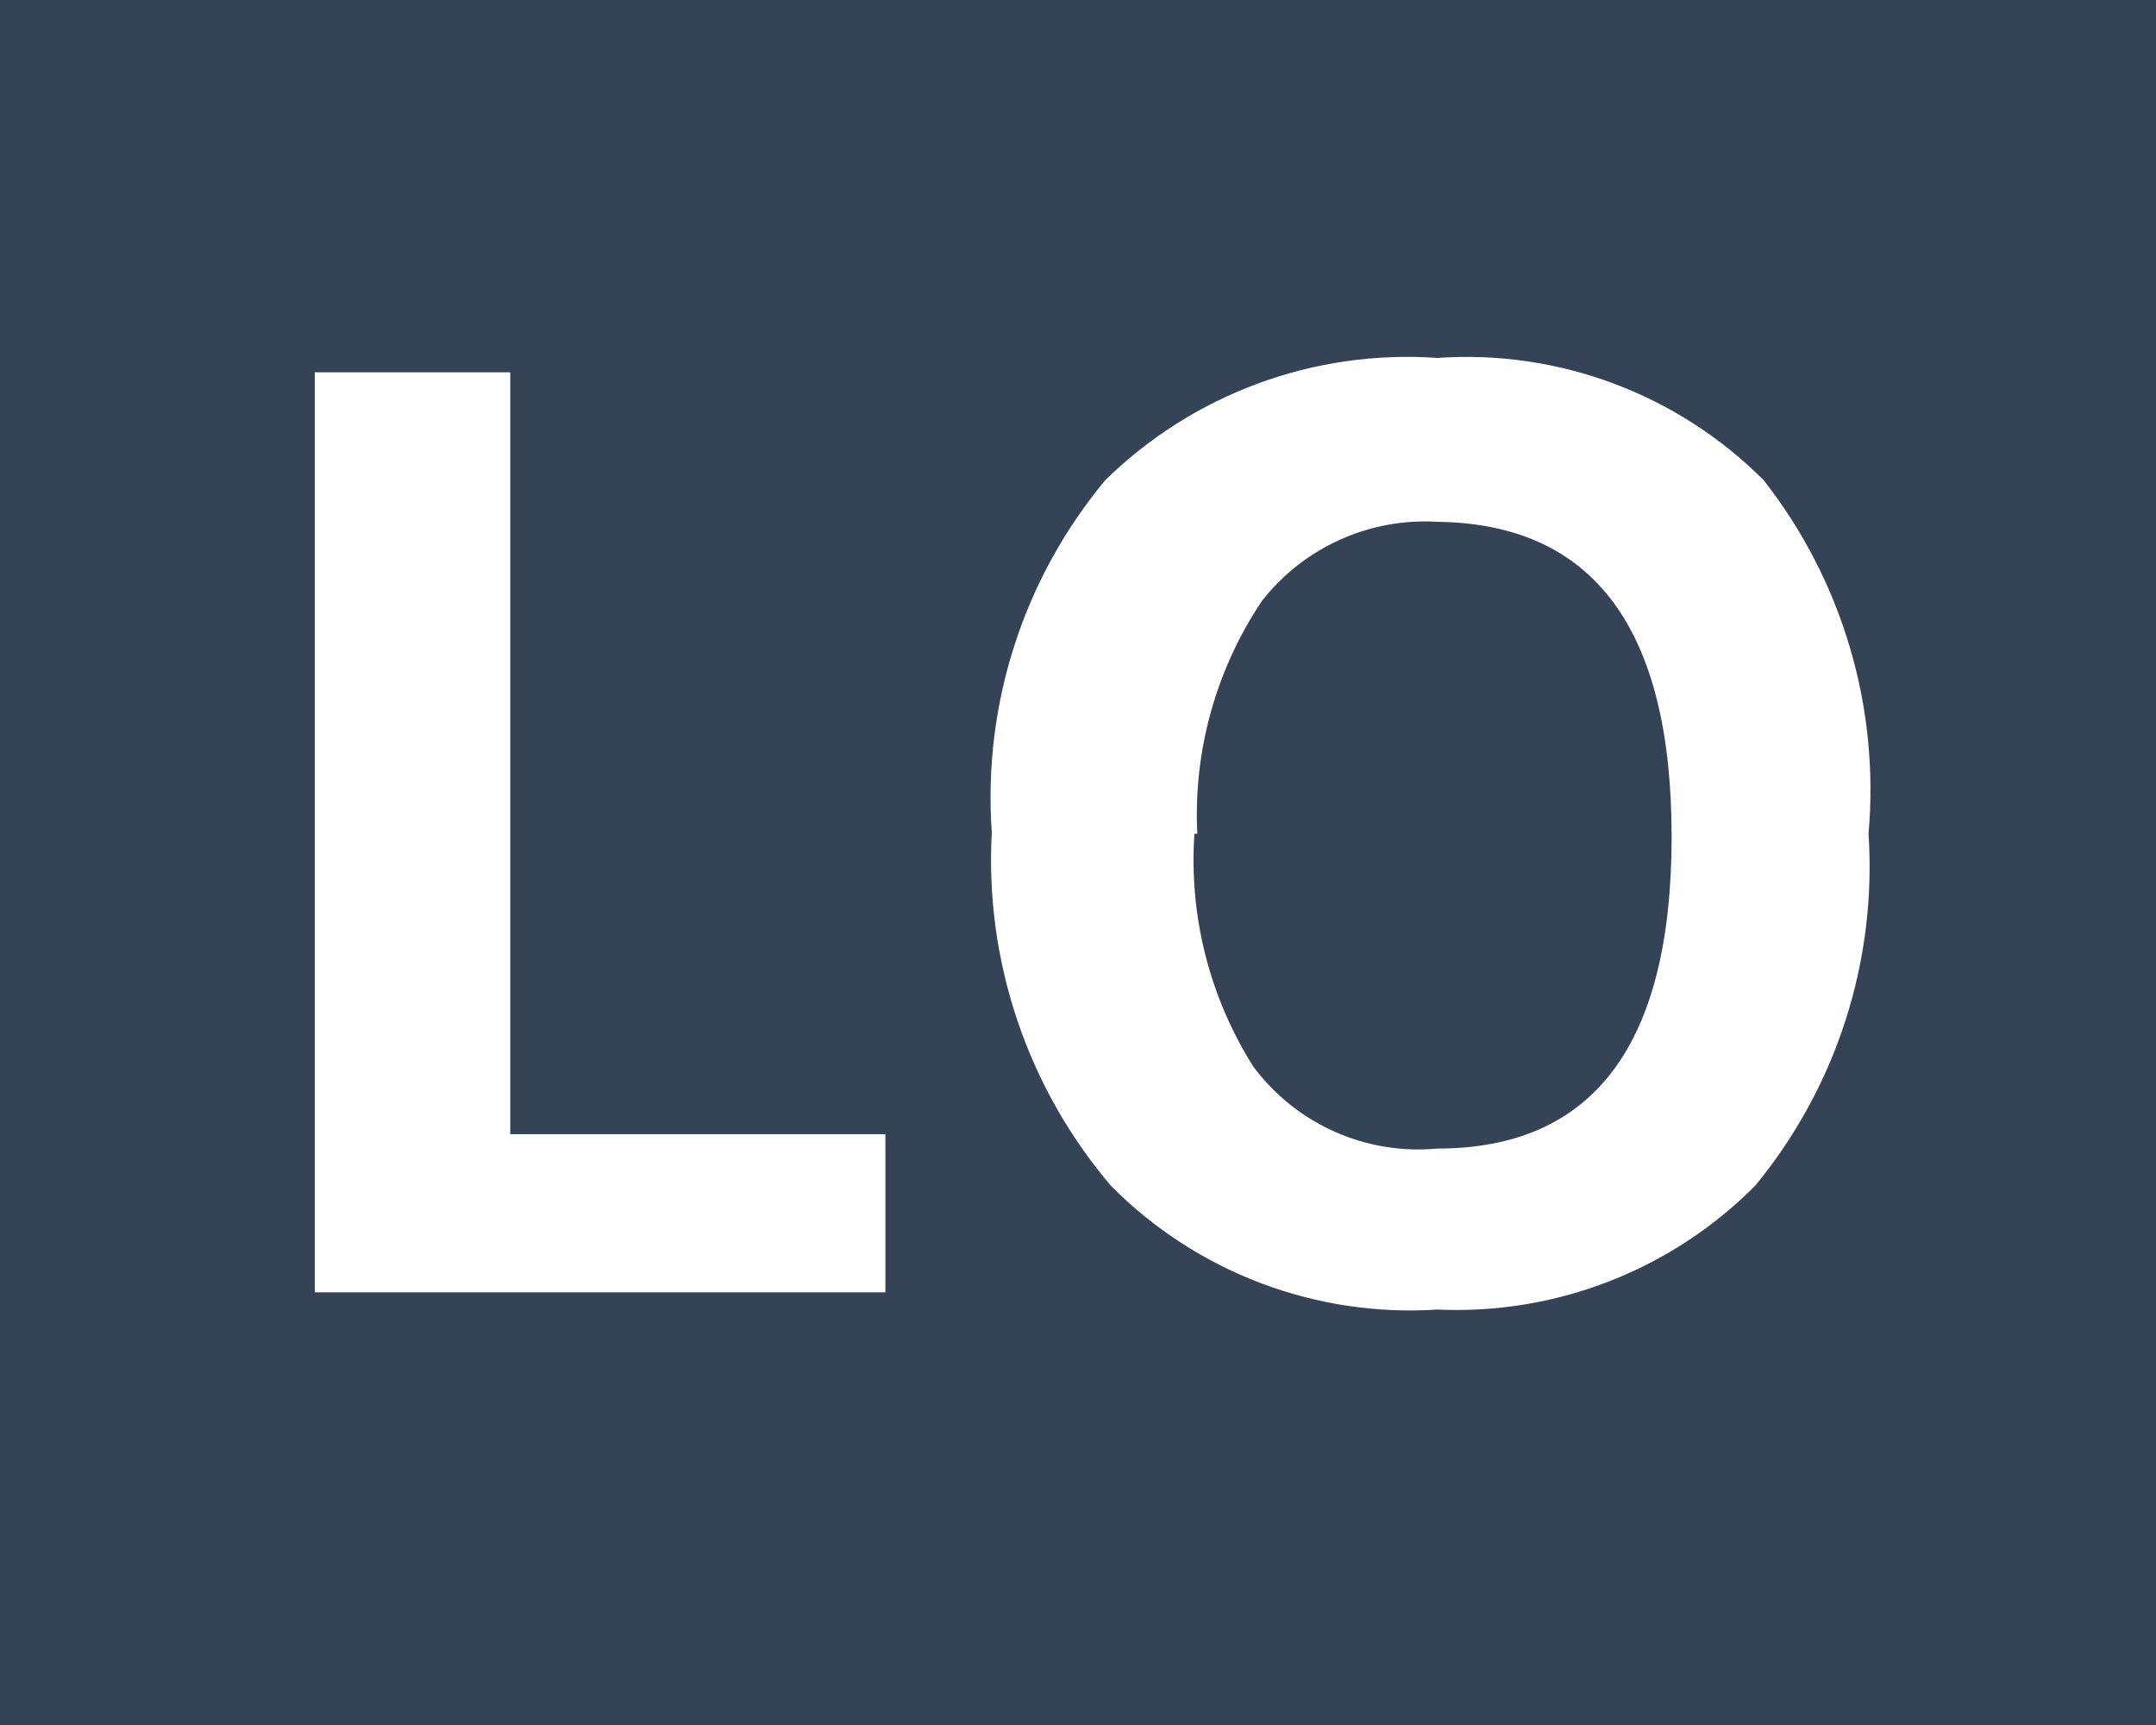
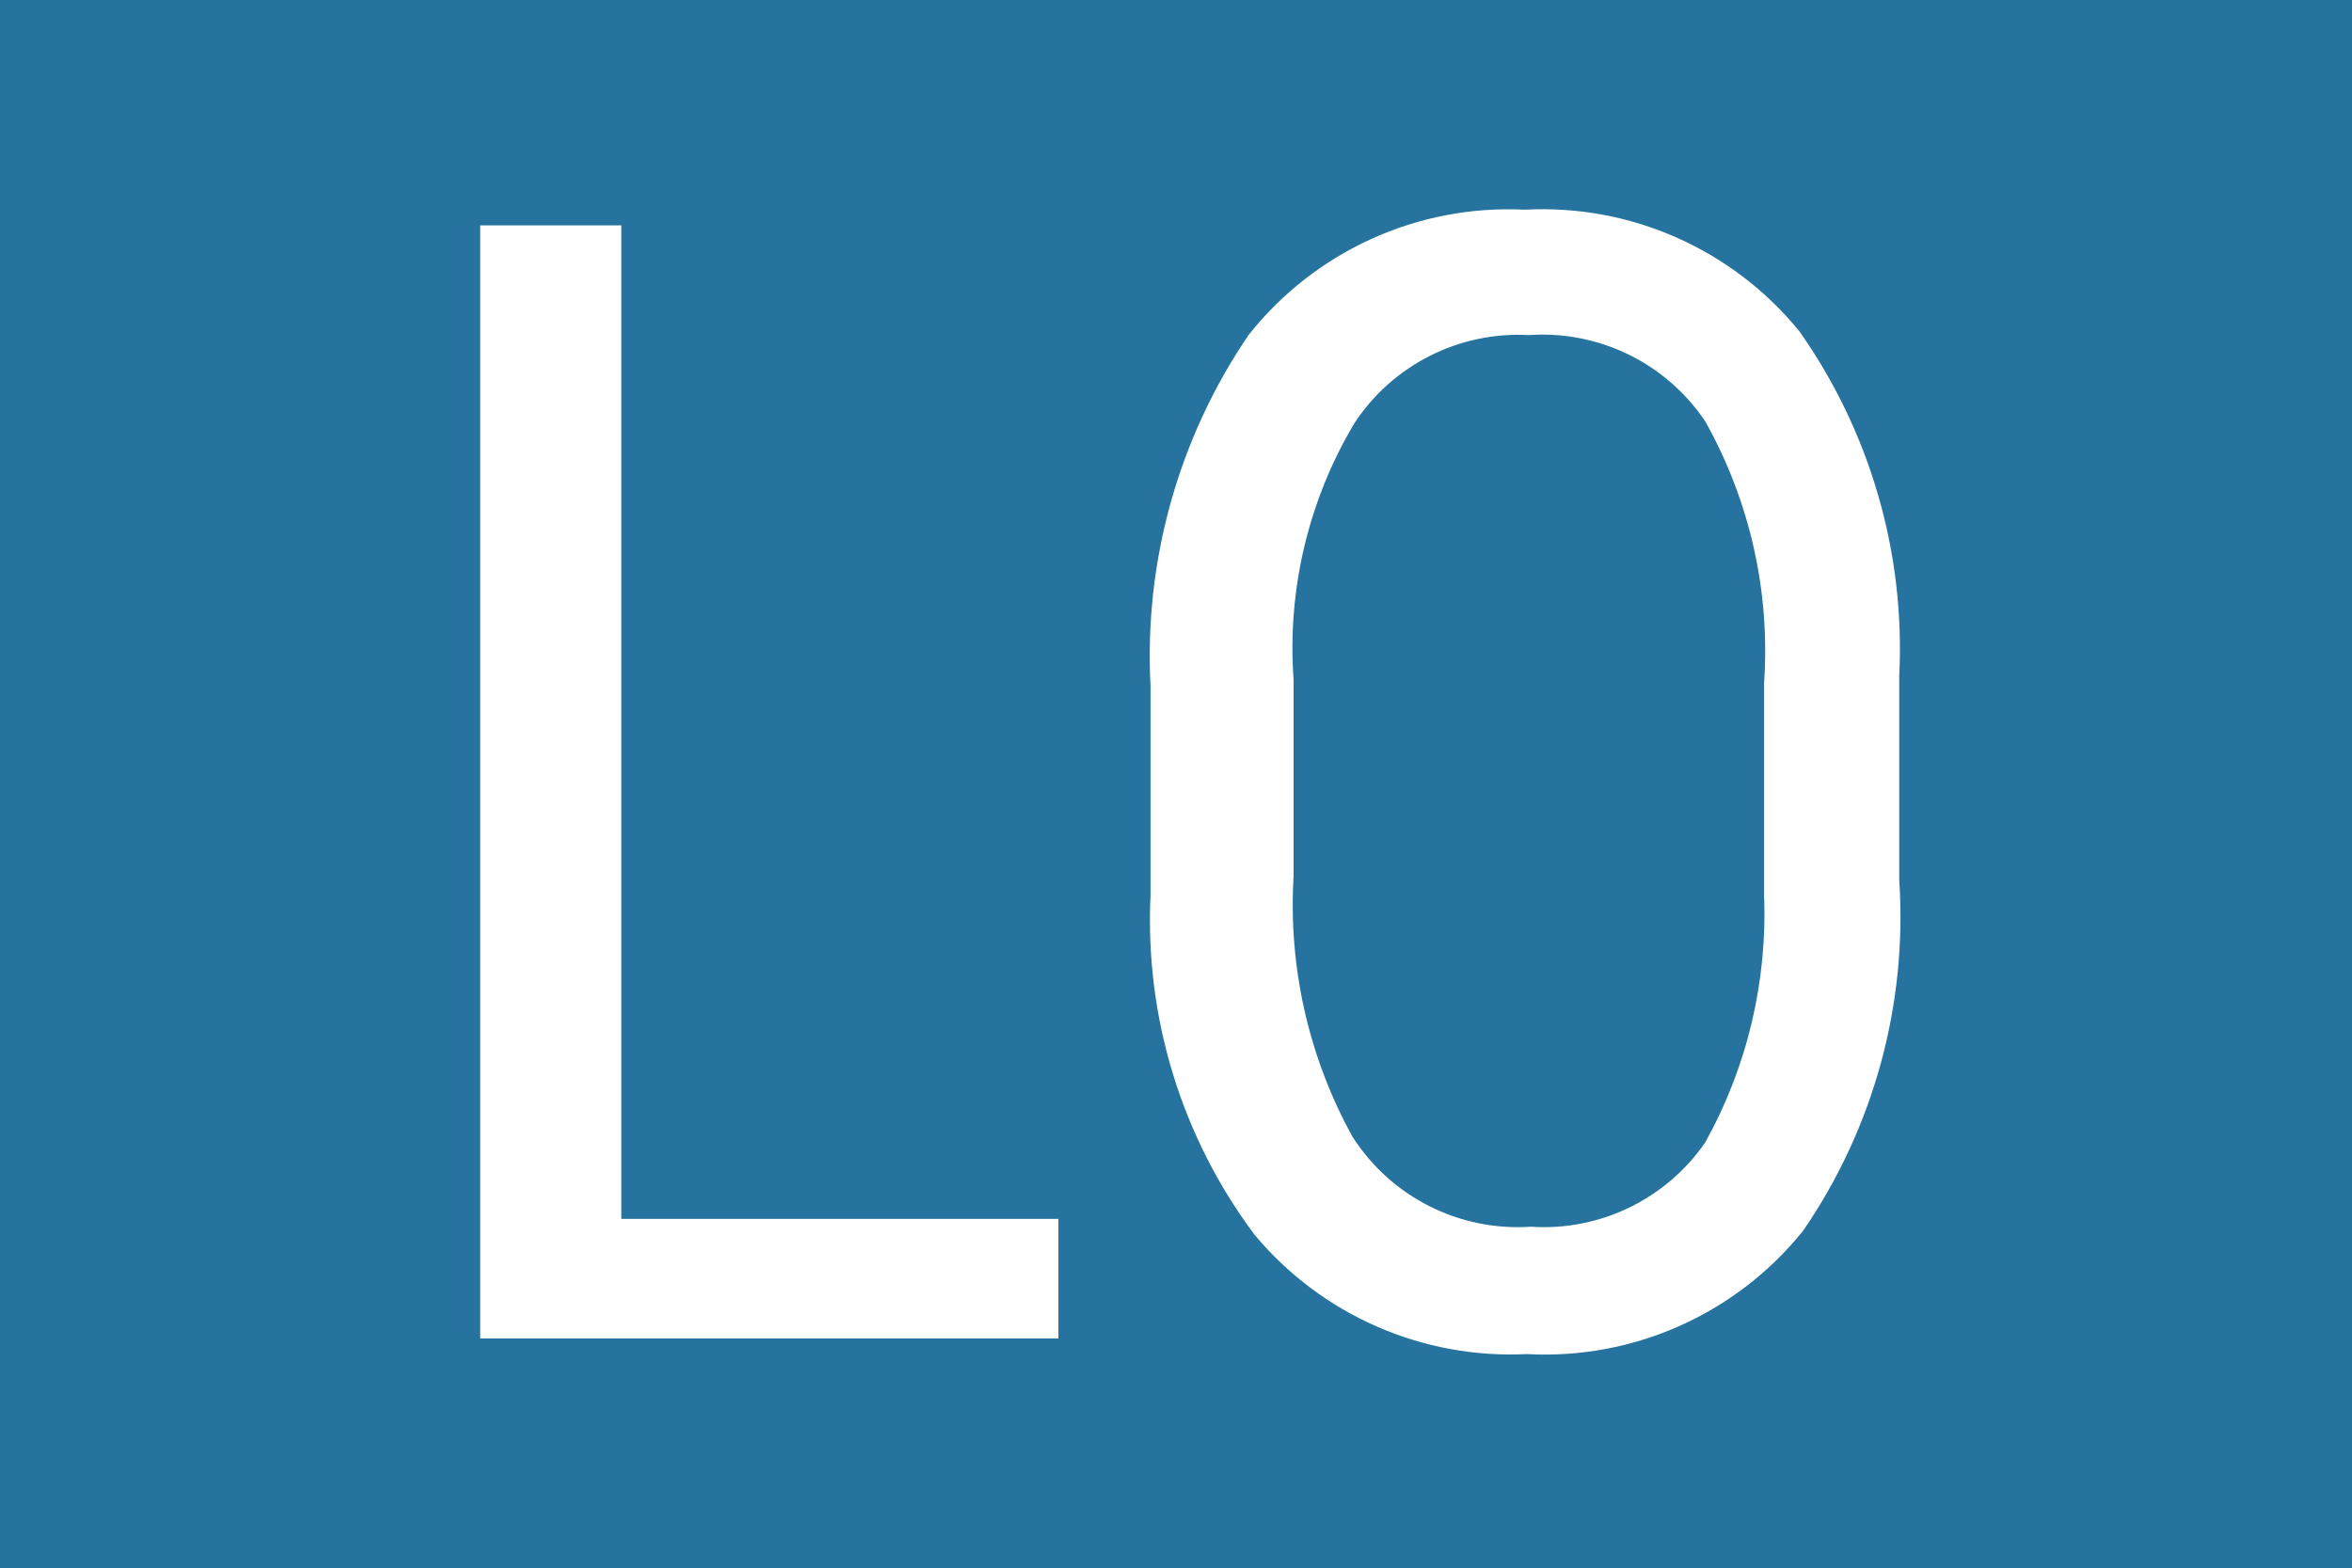
- <svg xmlns="http://www.w3.org/2000/svg" id="Layer_1" data-name="Layer 1" viewBox="0 0 15 12">
+ <svg xmlns="http://www.w3.org/2000/svg" id="Layer_1" data-name="Layer 1" viewBox="0 0 12 8">
  <defs>
-     <style>.cls-1{fill:#344456;}.cls-2{fill:#fff;}</style>
+     <style>.cls-1{fill:#25739e;}.cls-2{fill:#fff;}</style>
  </defs>
-   <rect class="cls-1" width="15" height="12" />
-   <path class="cls-2" d="M2.19,9V2.6H3.55v5.3H6.16V9Z" transform="translate(0 -0.01)" />
-   <path class="cls-2" d="M13,5.81a3.49,3.49,0,0,1-.79,2.45A2.93,2.93,0,0,1,10,9.12a2.93,2.93,0,0,1-2.27-.86A3.5,3.5,0,0,1,6.9,5.8a3.45,3.45,0,0,1,.79-2.45A3,3,0,0,1,10,2.5a2.92,2.92,0,0,1,2.27.85A3.49,3.49,0,0,1,13,5.81Zm-4.69,0a2.69,2.69,0,0,0,.41,1.62A1.43,1.43,0,0,0,10,8q1.63,0,1.63-2.17T10,3.64a1.44,1.44,0,0,0-1.22.55A2.67,2.67,0,0,0,8.33,5.81Z" transform="translate(0 -0.01)" />
+   <rect class="cls-1" x="-0.17" y="-0.08" width="12.33" height="8.17" />
+   <g id="Layer_1-2" data-name="Layer 1">
+     <path class="cls-2" d="M3.17,6.22H5.4v.61H2.45V1.15h.72Z" />
+     <path class="cls-2" d="M9.69,4.49A2.83,2.83,0,0,1,9.2,6.28a1.69,1.69,0,0,1-1.41.63A1.7,1.7,0,0,1,6.4,6.3a2.68,2.68,0,0,1-.53-1.73V3.5a2.91,2.91,0,0,1,.5-1.79,1.69,1.69,0,0,1,1.41-.64,1.69,1.69,0,0,1,1.4.62,2.81,2.81,0,0,1,.51,1.76ZM9,3.49a2.39,2.39,0,0,0-.3-1.34,1,1,0,0,0-.9-.44,1,1,0,0,0-.89.45,2.24,2.24,0,0,0-.31,1.31v1a2.45,2.45,0,0,0,.3,1.33,1,1,0,0,0,.91.46,1,1,0,0,0,.89-.43A2.4,2.4,0,0,0,9,4.56Z" />
+   </g>
</svg>
